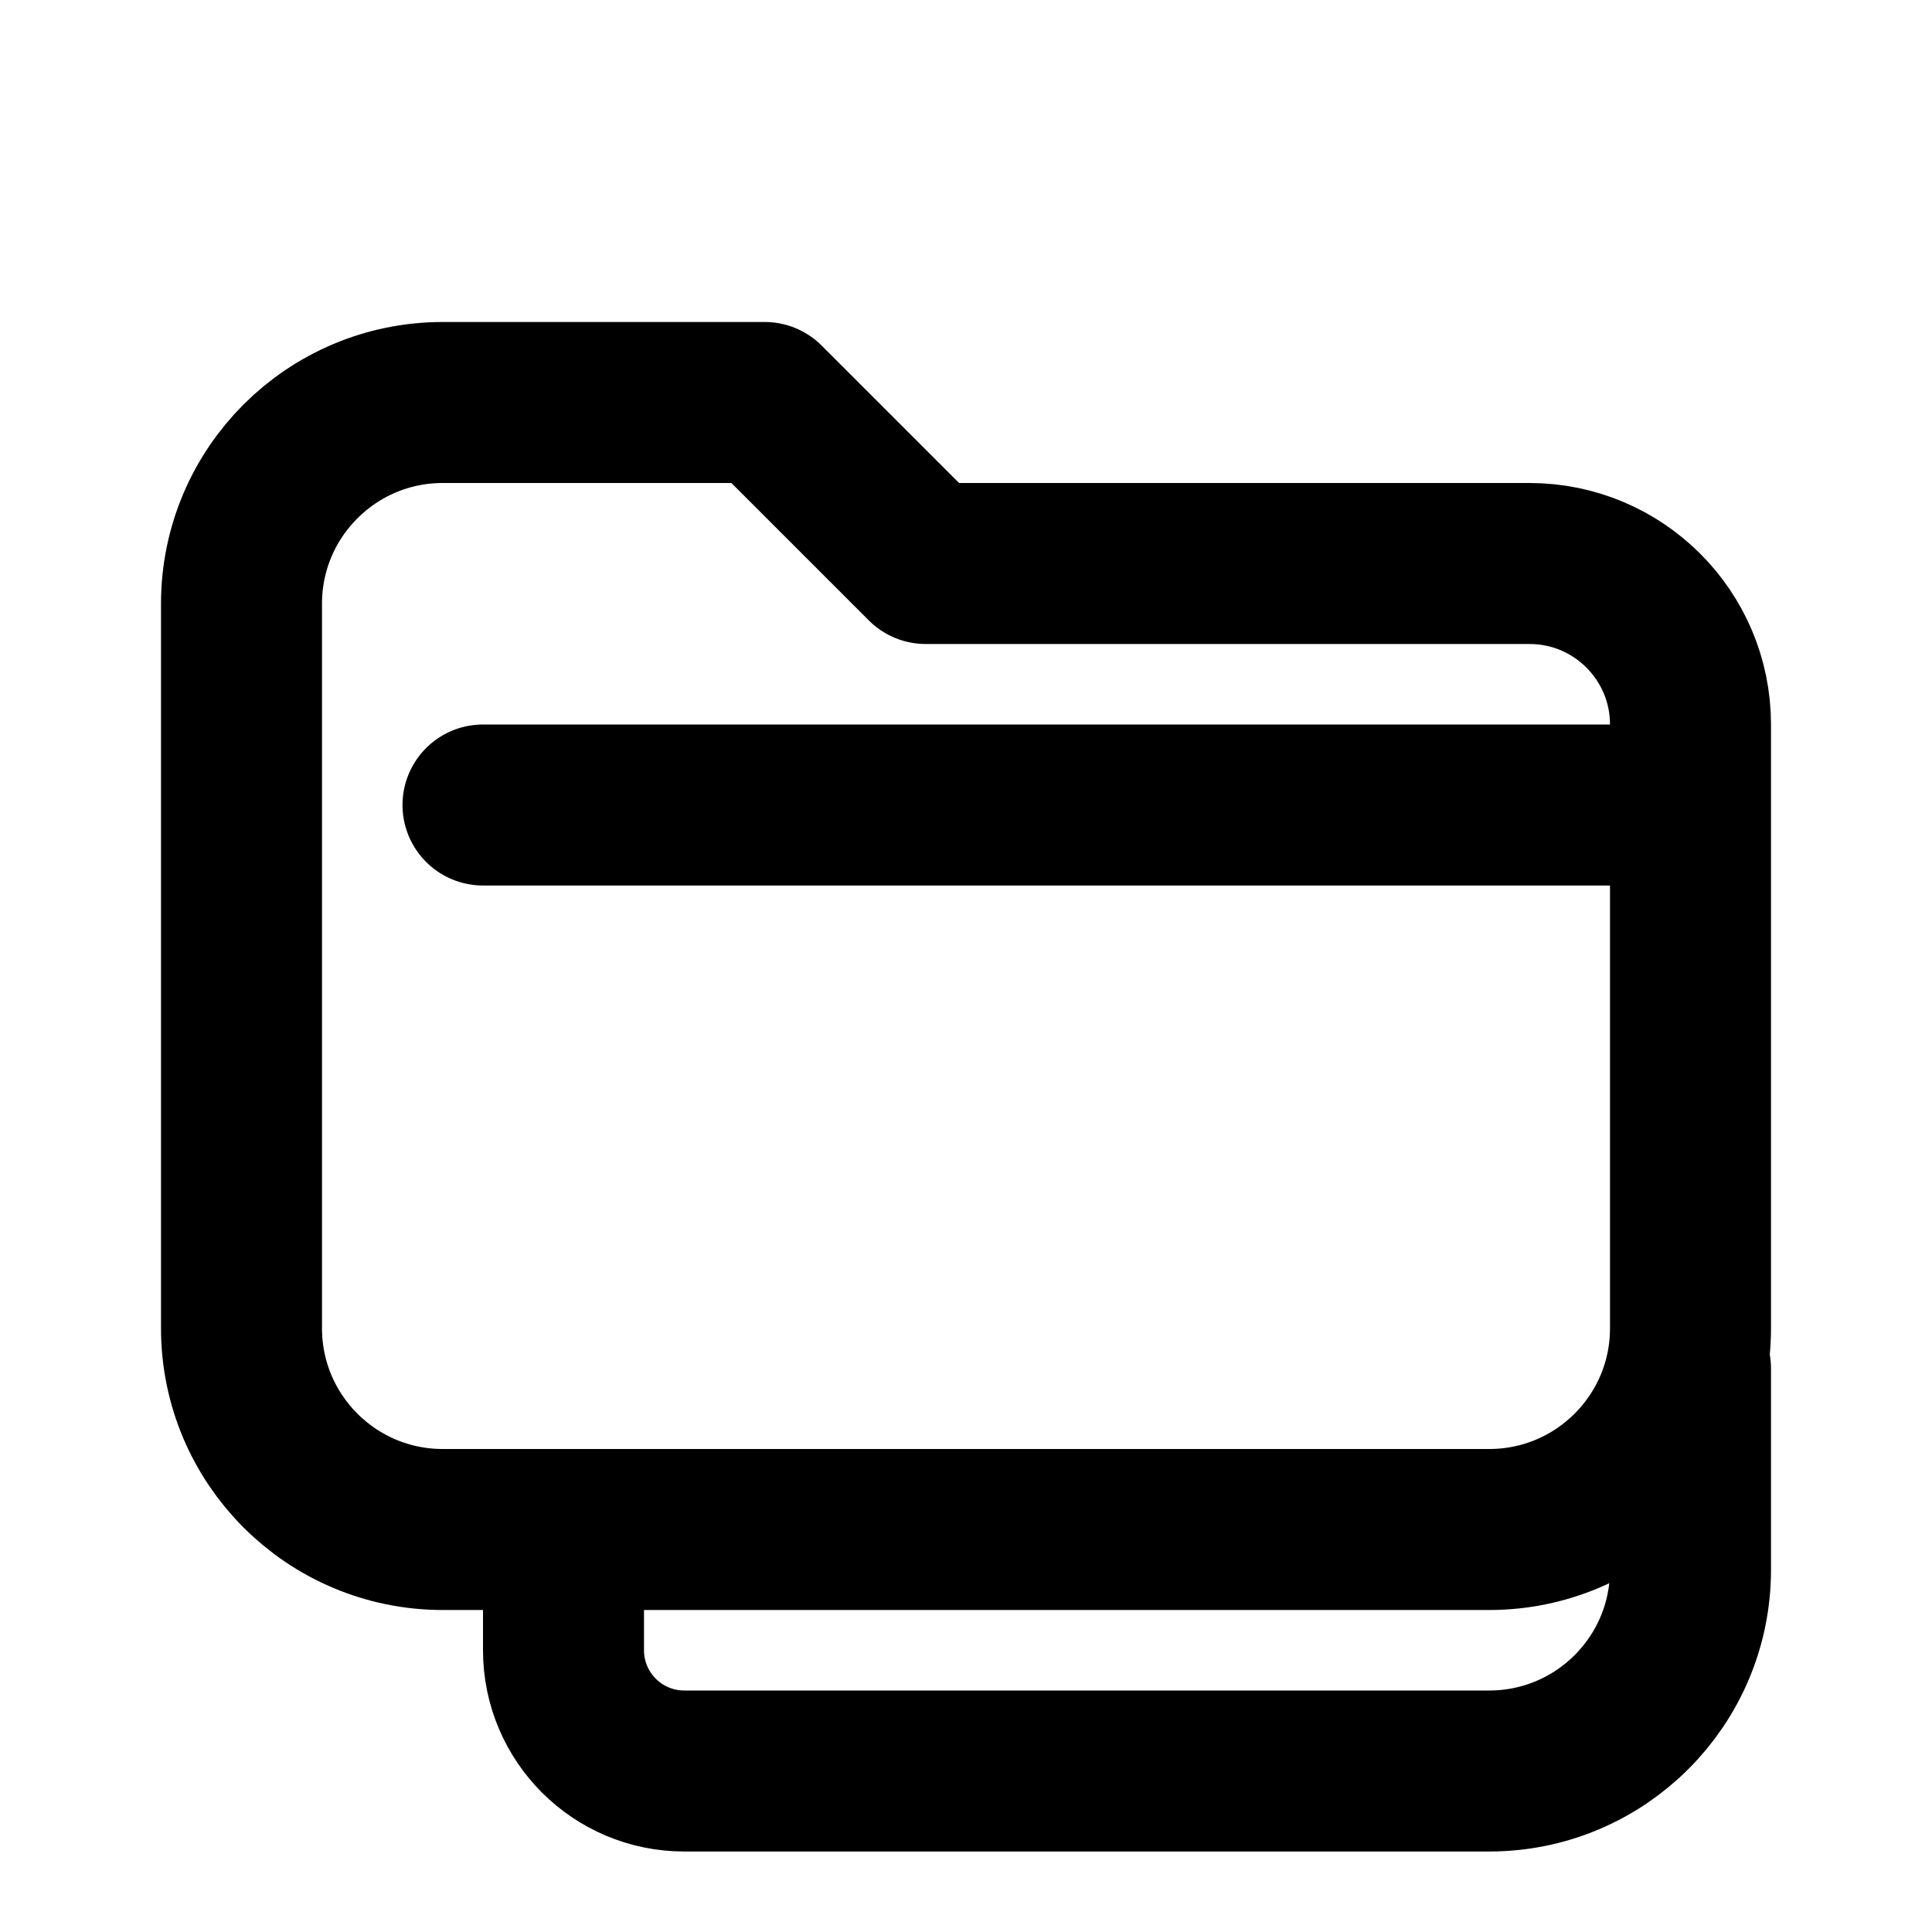
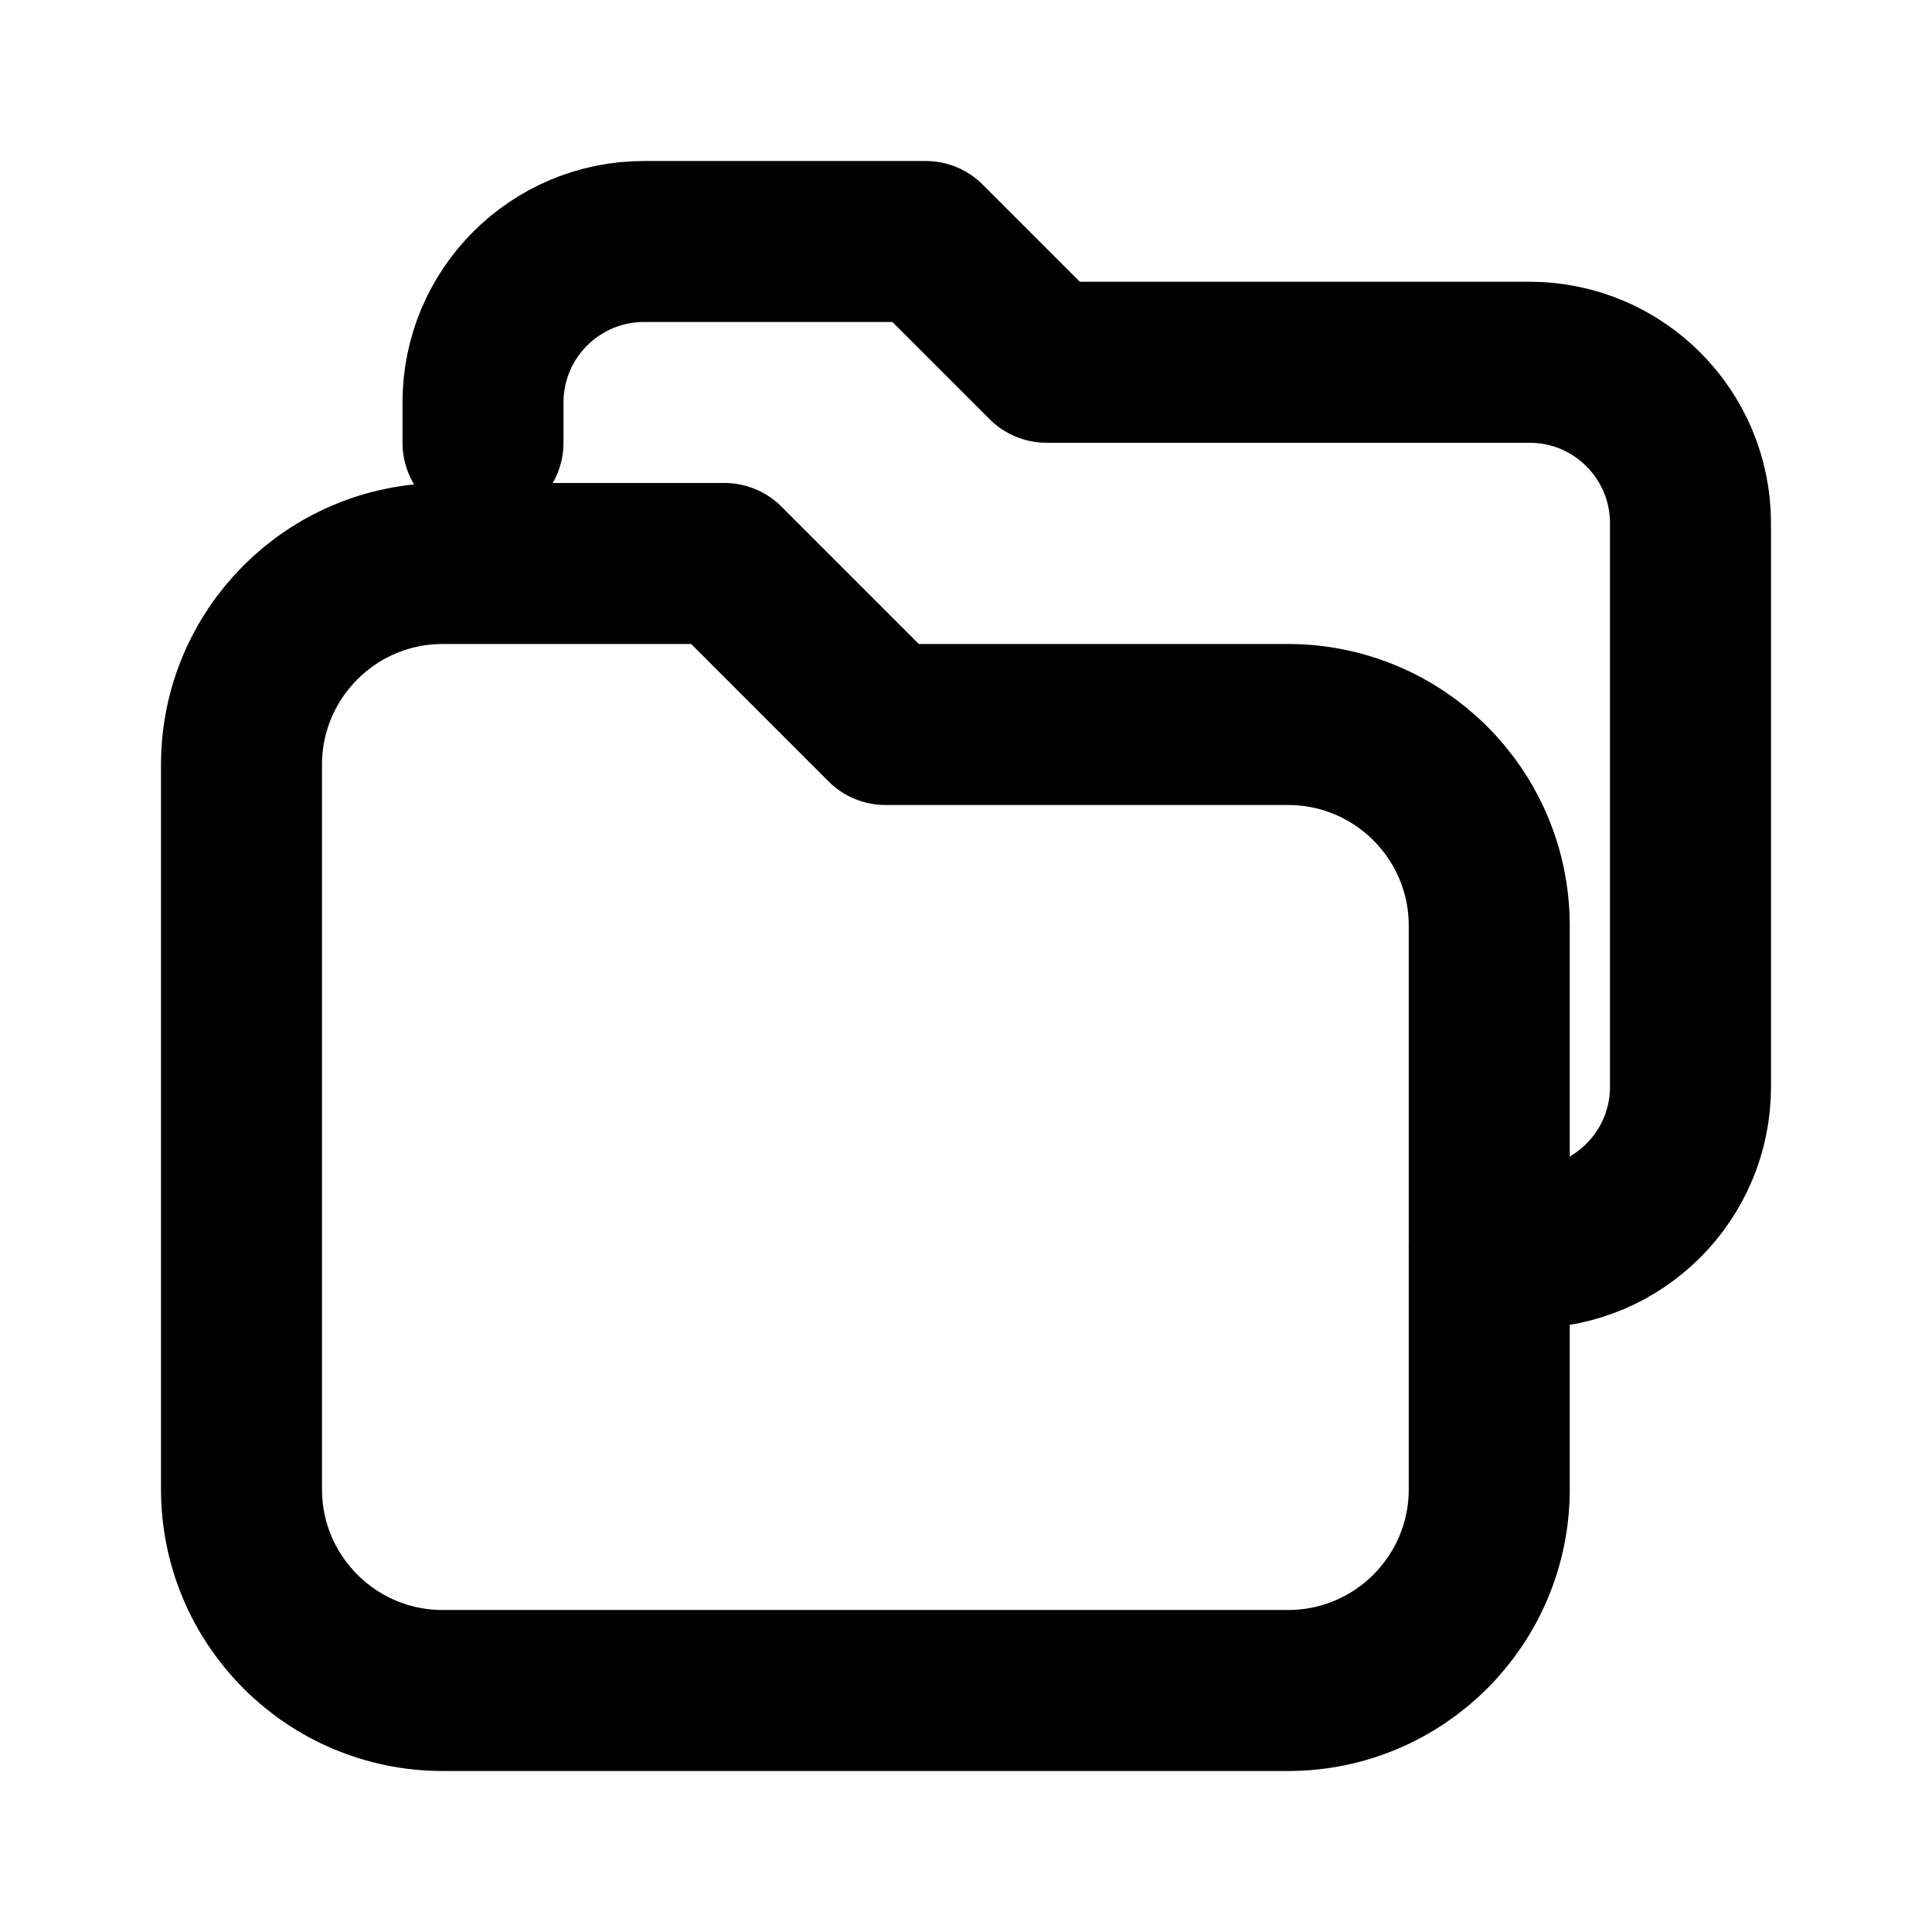
<svg xmlns="http://www.w3.org/2000/svg" viewBox="0 0 24 24" fill="none">
  <g stroke="currentColor" stroke-width="2" stroke-linecap="round" stroke-linejoin="round">
-     <path d="M3 7.5A2.5 2.5 0 0 1 5.5 5h4l2 2H19a2 2 0 0 1 2 2v7.5a2.5 2.5 0 0 1-2.5 2.5h-13A2.5 2.5 0 0 1 3 16.5Z" />
-     <path d="M6 10h14" />
-     <path d="M7 19v1.5A1.5 1.5 0 0 0 8.5 22h10a2.5 2.5 0 0 0 2.5-2.5V17" />
+     <path d="M6 5.5V5a2 2 0 0 1 2-2h3.5l1.5 1.5h6a2 2 0 0 1 2 2v7a2 2 0 0 1-2 2h-.5" />
+     <path d="M3 9.5A2.5 2.5 0 0 1 5.5 7h3.5l2 2h5A2.5 2.5 0 0 1 18.5 11.5v7A2.5 2.5 0 0 1 16 21H5.5A2.5 2.5 0 0 1 3 18.5Z" />
  </g>
</svg>
